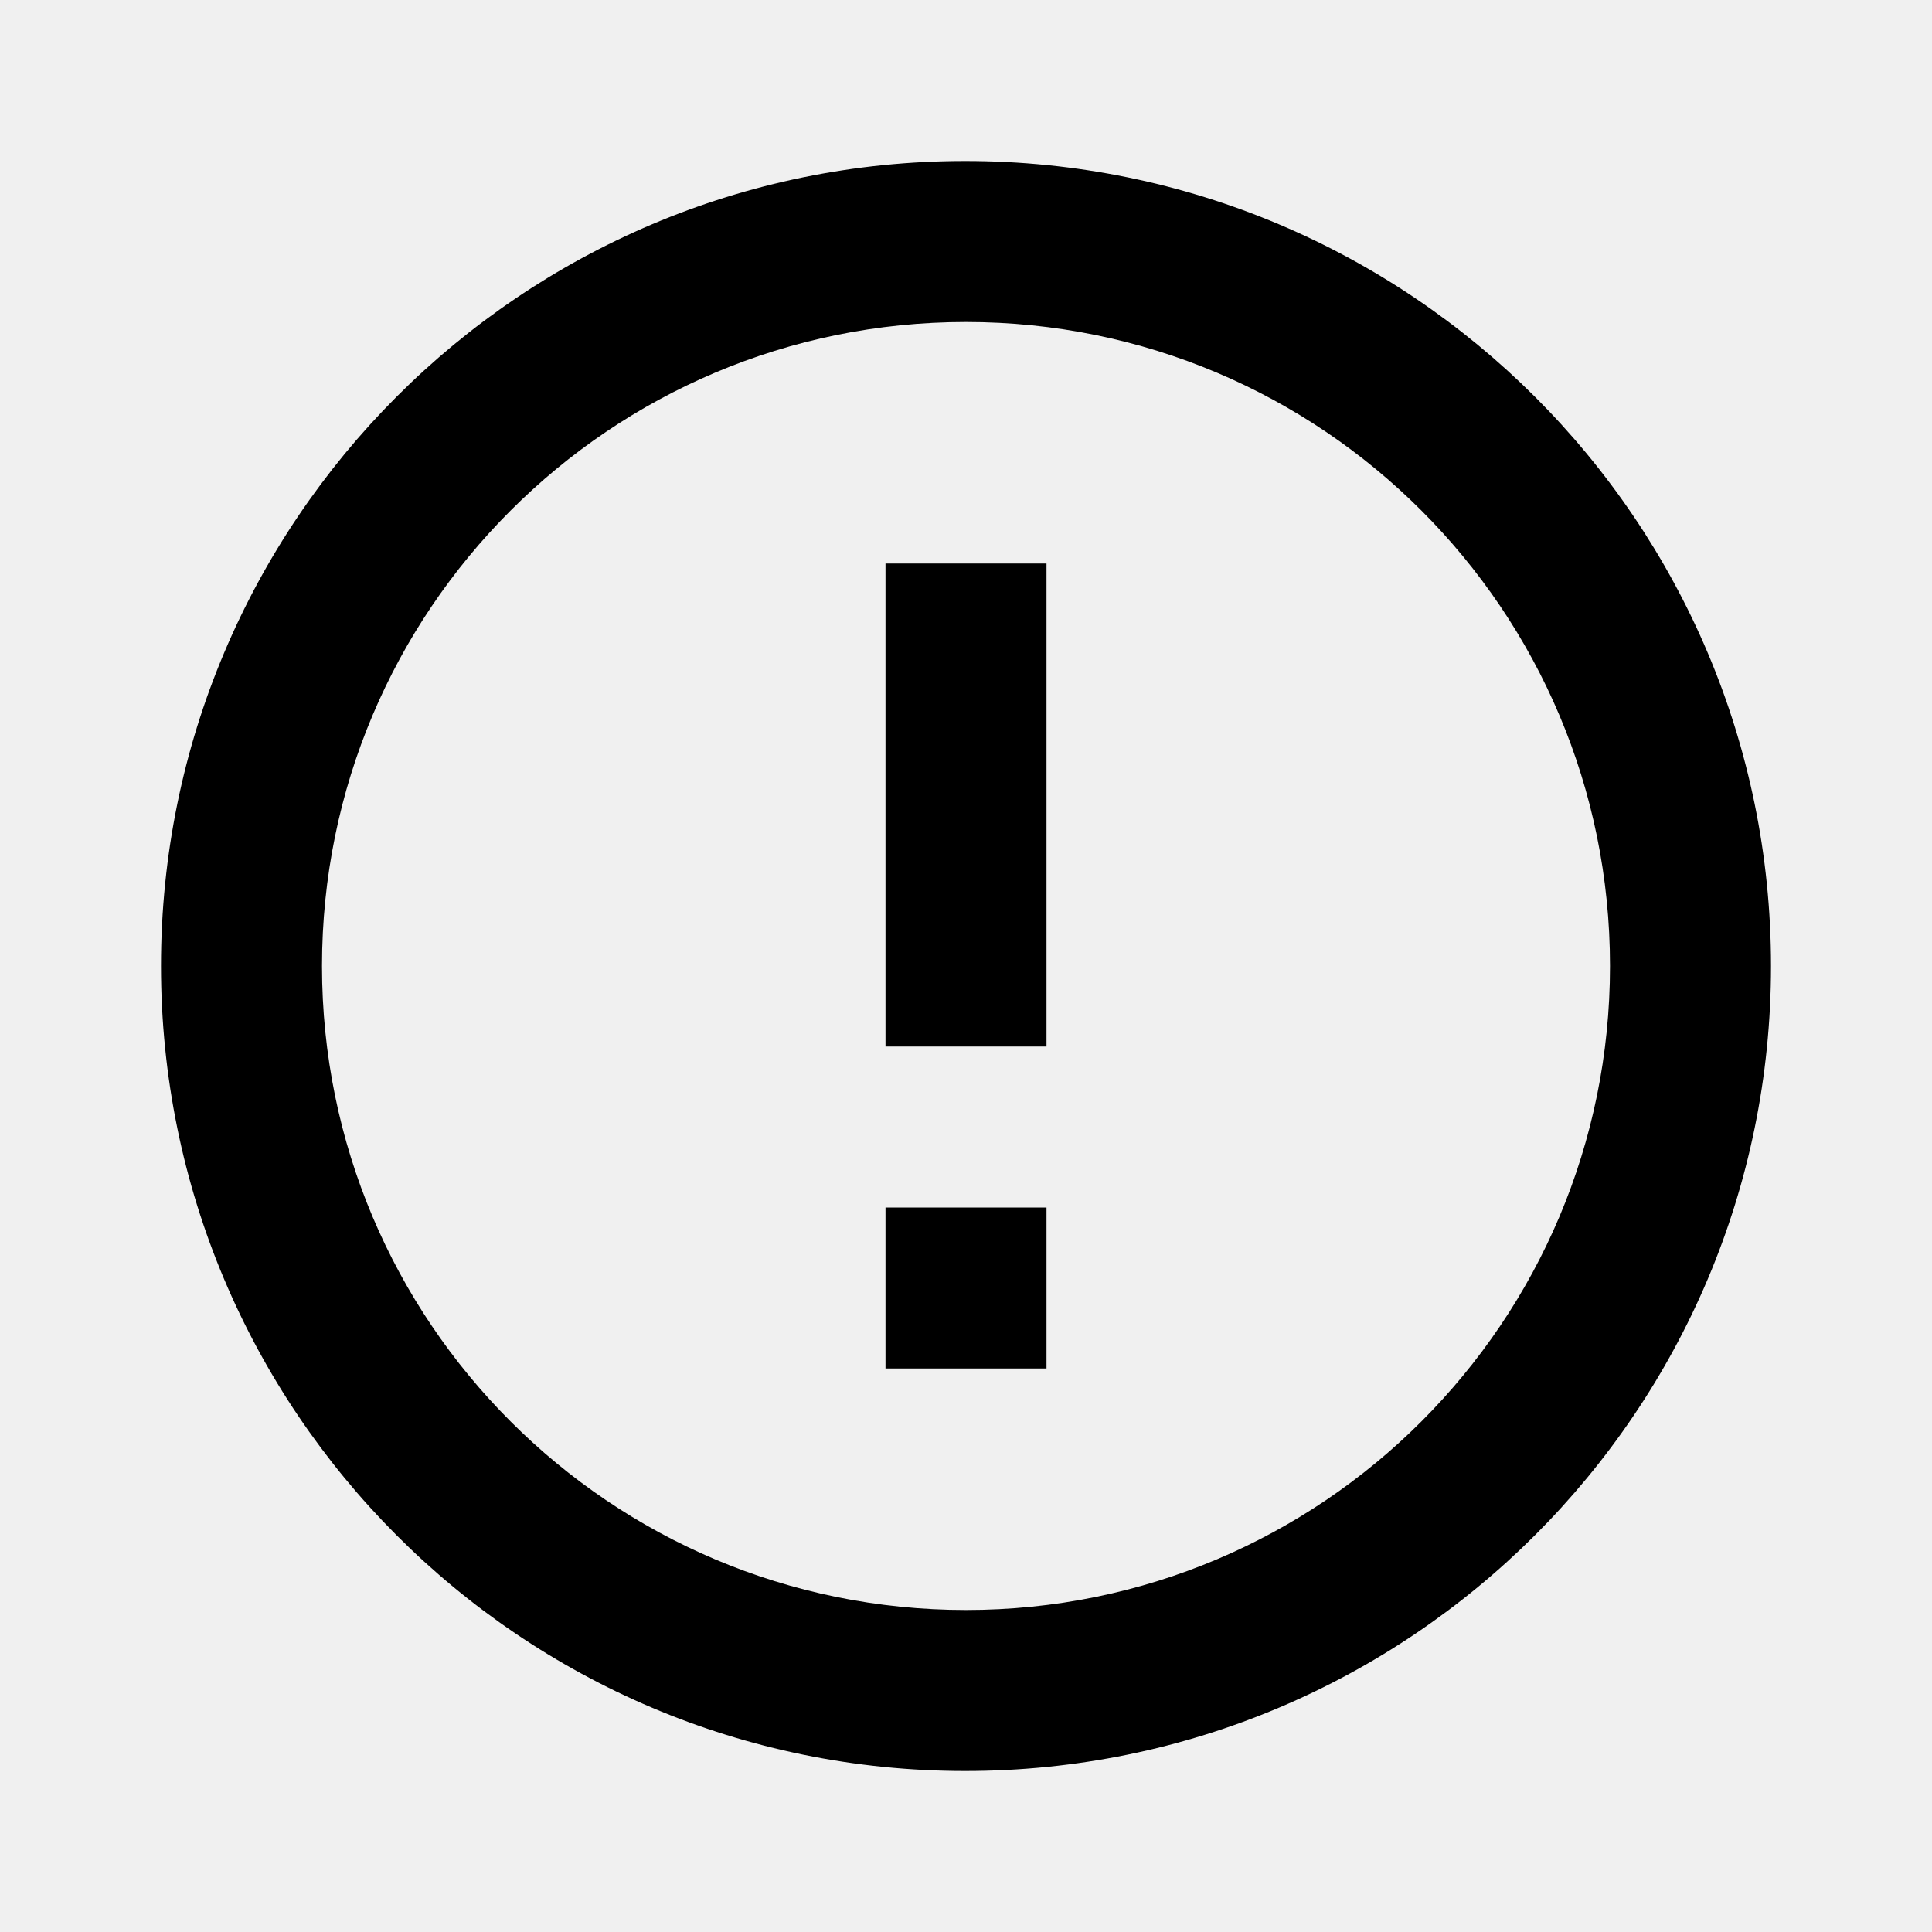
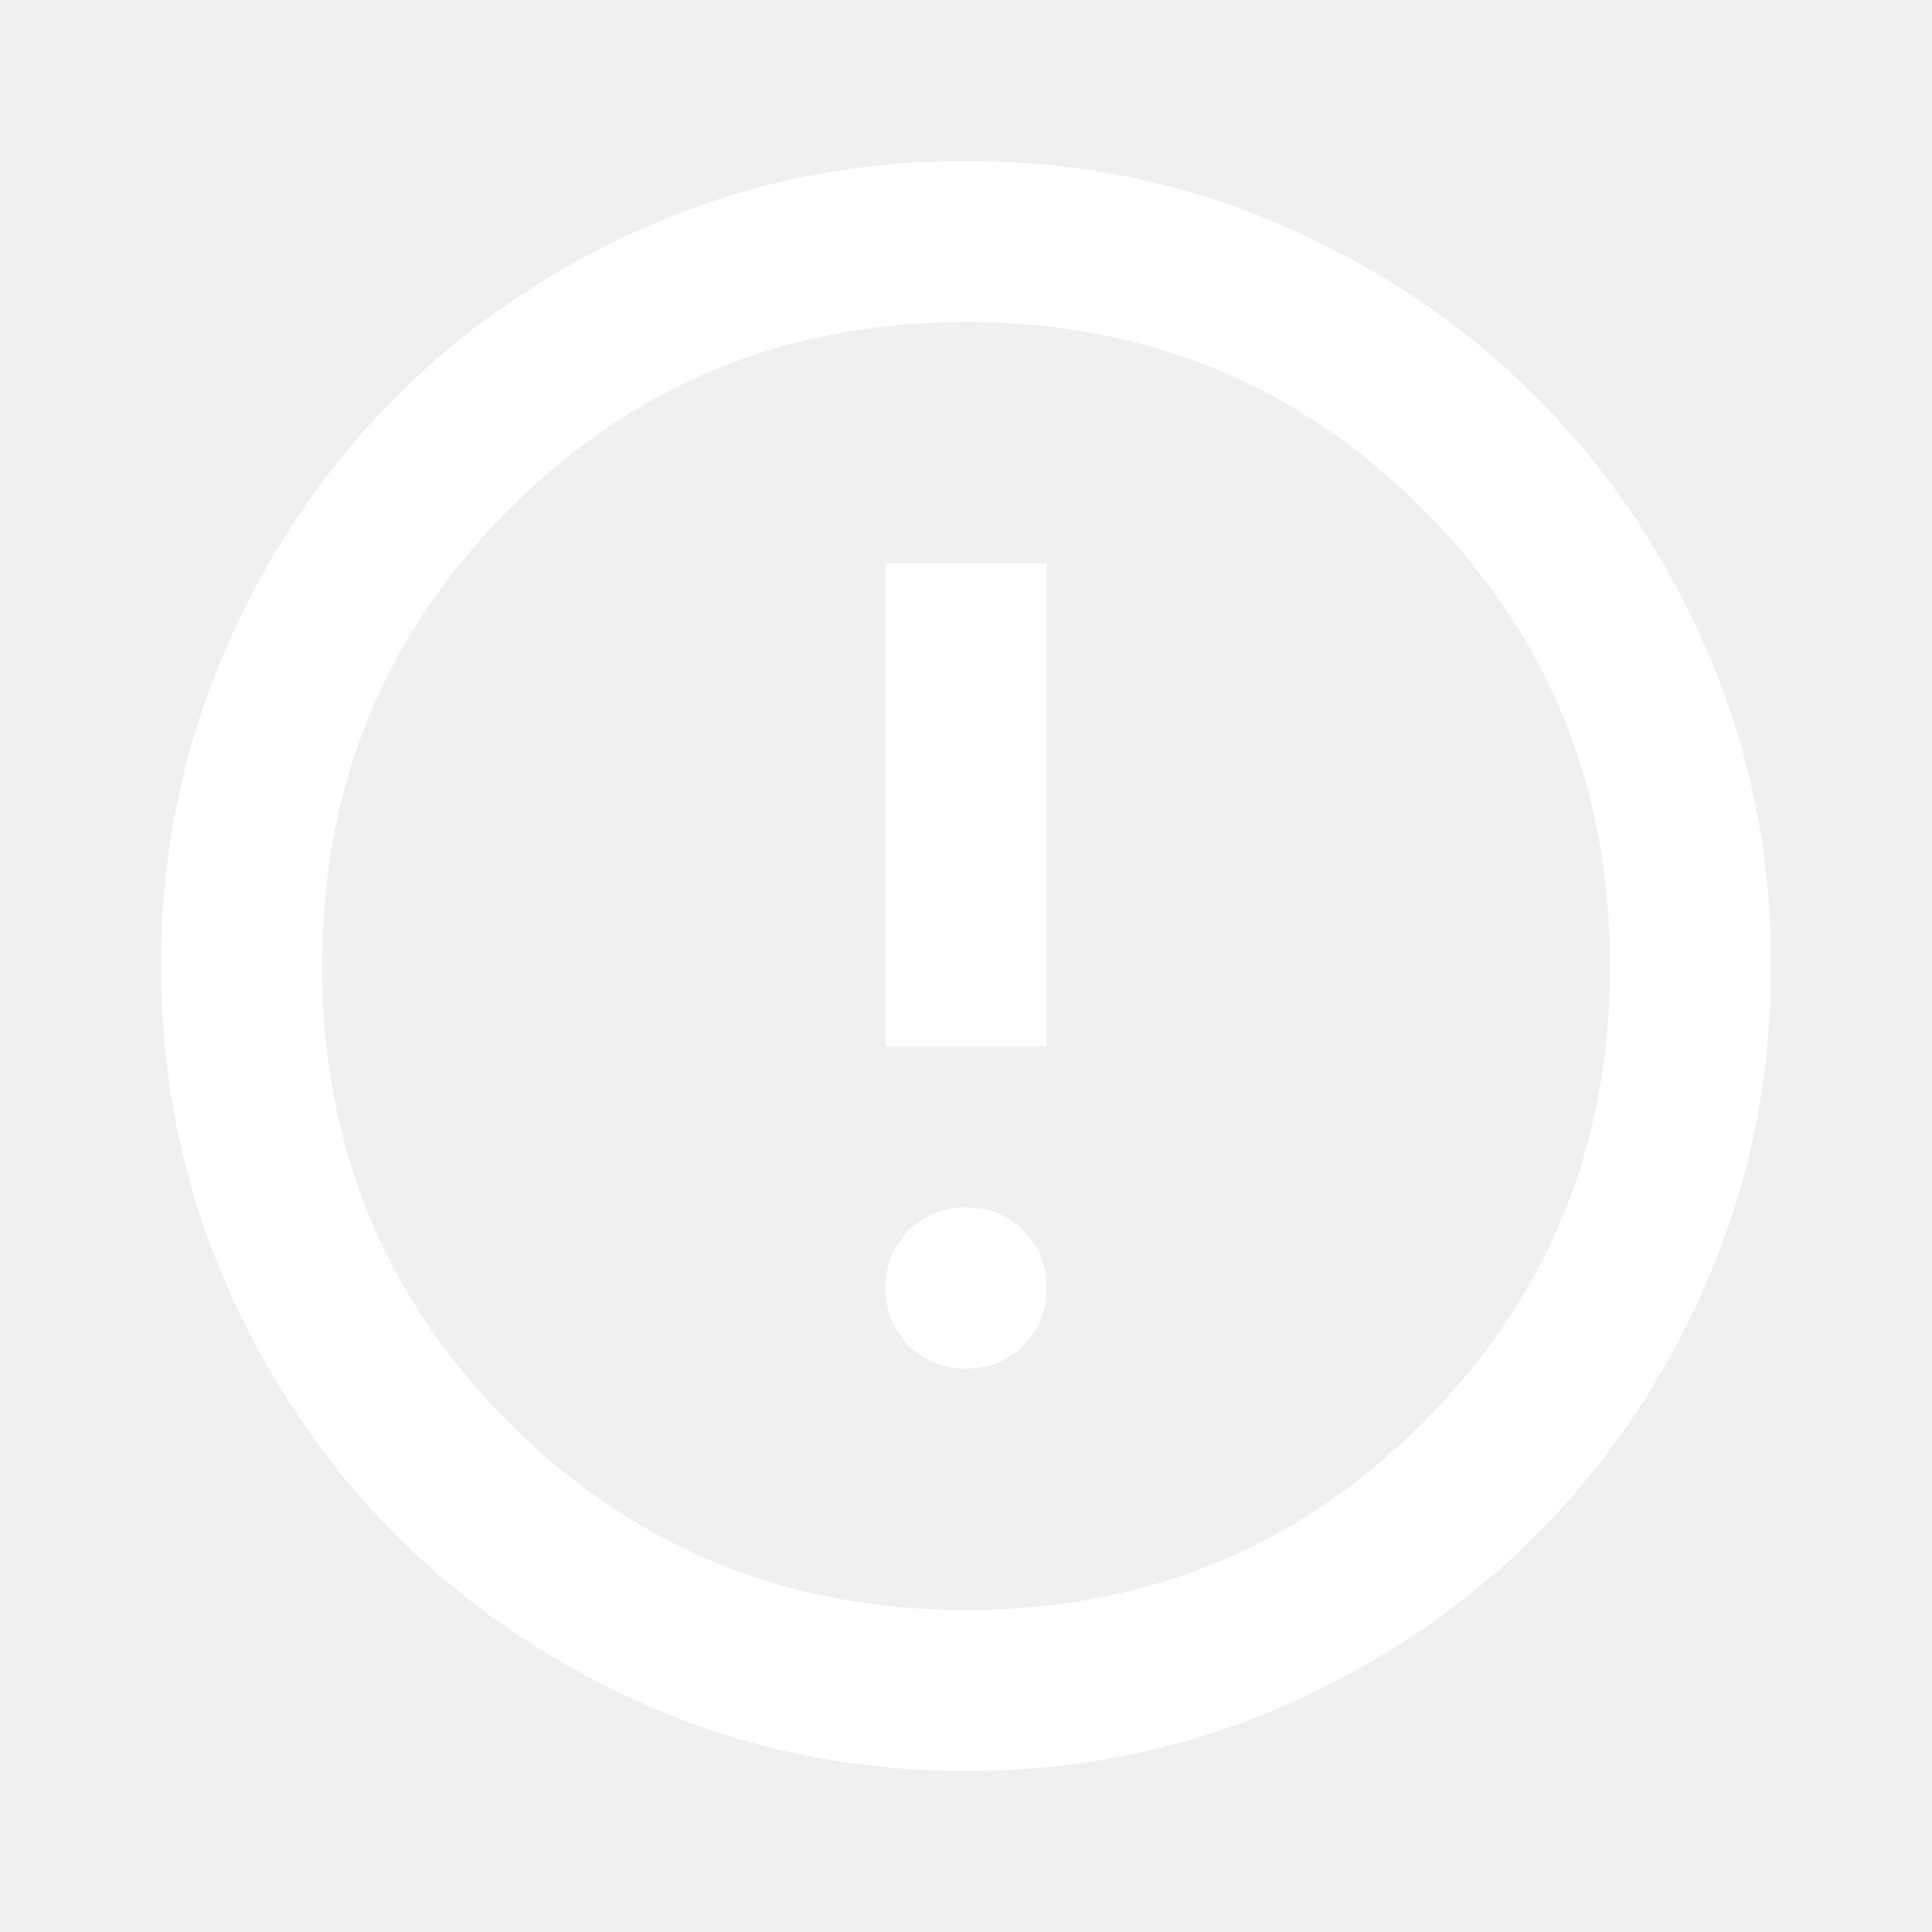
- <svg xmlns="http://www.w3.org/2000/svg" height="24px" viewBox="0 0 24 24" width="24px" fill="#000000">
-   <path d="M11 15h2v2h-2v-2zm0-8h2v6h-2V7zm.99-5C6.47 2 2 6.48 2 12s4.47 10 9.99 10C17.52 22 22 17.52 22 12S17.52 2 11.99 2zM12 20c-4.42 0-8-3.58-8-8s3.58-8 8-8 8 3.58 8 8-3.58 8-8 8z" />
+ <svg xmlns="http://www.w3.org/2000/svg" width="20" height="20" viewBox="0 0 20 20" fill="none">
+   <path d="M10 14.167C10.236 14.167 10.434 14.087 10.594 13.927C10.754 13.767 10.834 13.569 10.834 13.333C10.834 13.097 10.754 12.899 10.594 12.739C10.434 12.58 10.236 12.5 10 12.5C9.764 12.5 9.566 12.58 9.407 12.739C9.247 12.899 9.167 13.097 9.167 13.333C9.167 13.569 9.247 13.767 9.407 13.927C9.566 14.087 9.764 14.167 10 14.167ZM9.167 10.833H10.834V5.833H9.167V10.833ZM10 18.333C8.848 18.333 7.764 18.114 6.75 17.677C5.736 17.239 4.854 16.646 4.104 15.896C3.354 15.146 2.761 14.264 2.323 13.25C1.886 12.236 1.667 11.153 1.667 10C1.667 8.847 1.886 7.764 2.323 6.75C2.761 5.736 3.354 4.854 4.104 4.104C4.854 3.354 5.736 2.76 6.75 2.323C7.764 1.885 8.848 1.667 10 1.667C11.153 1.667 12.236 1.885 13.25 2.323C14.264 2.76 15.146 3.354 15.896 4.104C16.646 4.854 17.24 5.736 17.677 6.75C18.115 7.764 18.334 8.847 18.334 10C18.334 11.153 18.115 12.236 17.677 13.25C17.24 14.264 16.646 15.146 15.896 15.896C15.146 16.646 14.264 17.239 13.25 17.677C12.236 18.114 11.153 18.333 10 18.333ZM10 16.667C11.861 16.667 13.438 16.021 14.729 14.729C16.021 13.438 16.667 11.861 16.667 10C16.667 8.139 16.021 6.562 14.729 5.271C13.438 3.979 11.861 3.333 10 3.333C8.139 3.333 6.563 3.979 5.271 5.271C3.979 6.562 3.334 8.139 3.334 10C3.334 11.861 3.979 13.438 5.271 14.729C6.563 16.021 8.139 16.667 10 16.667Z" fill="white" />
</svg>
